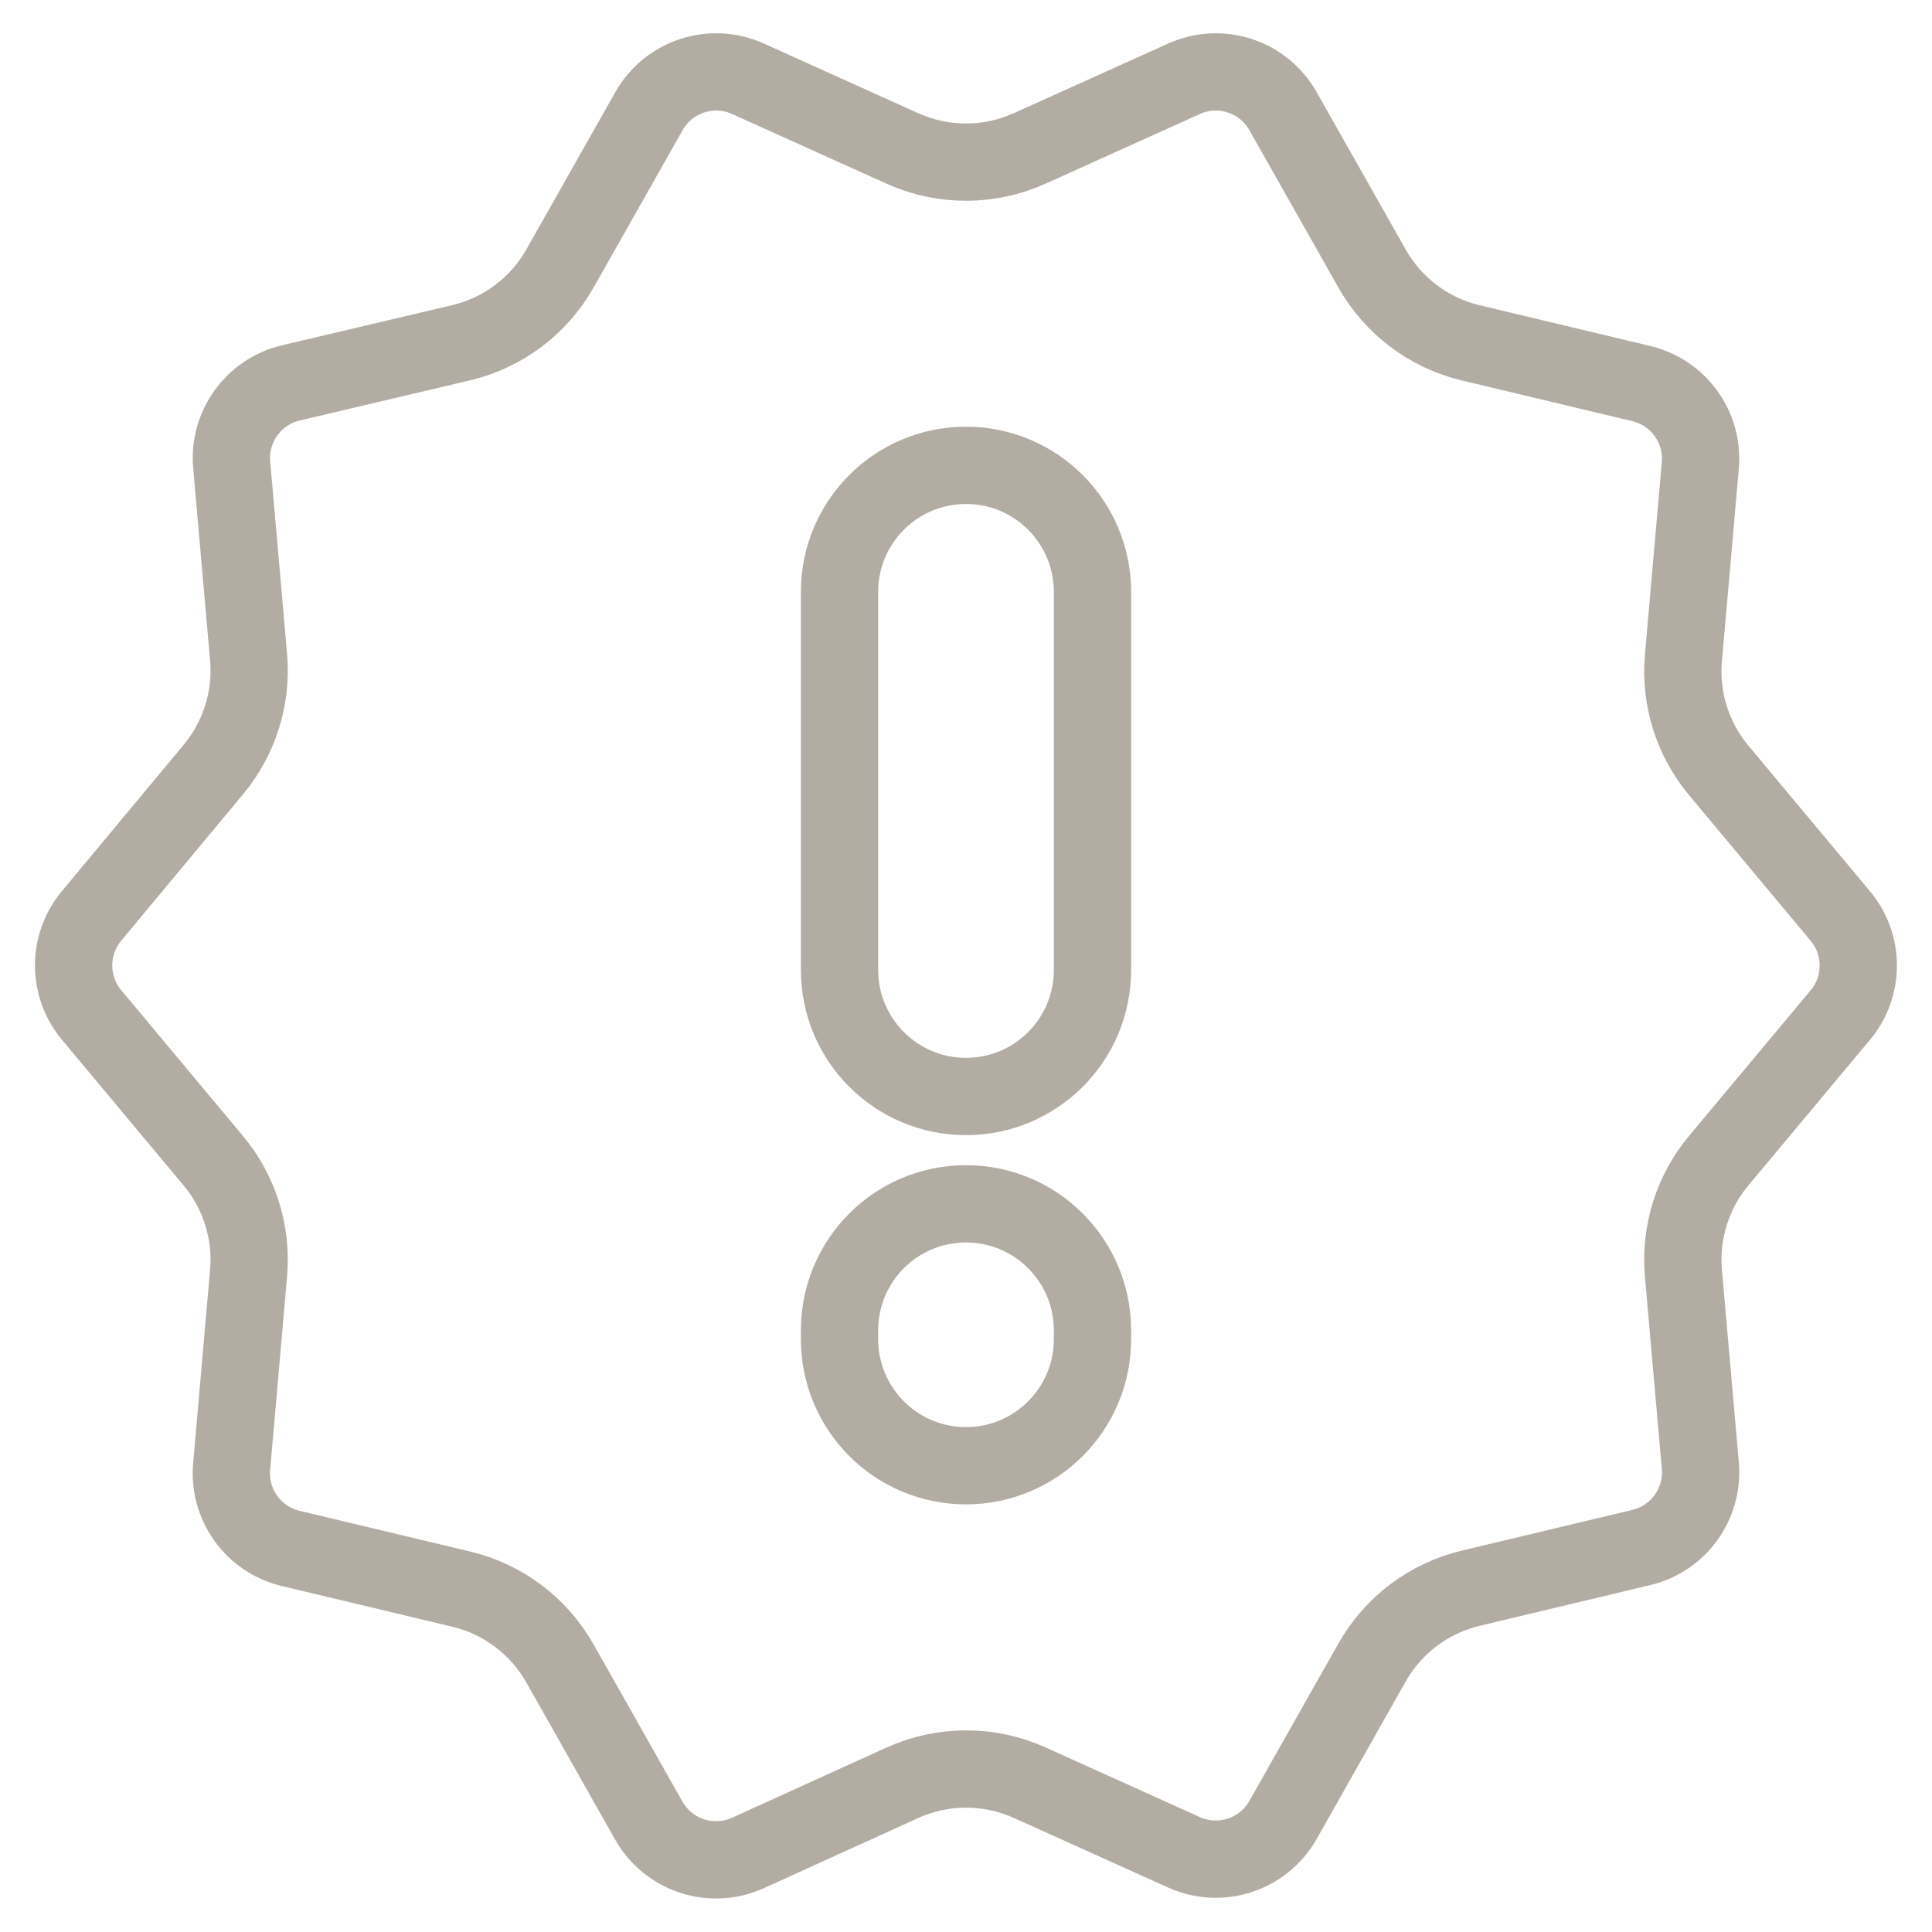
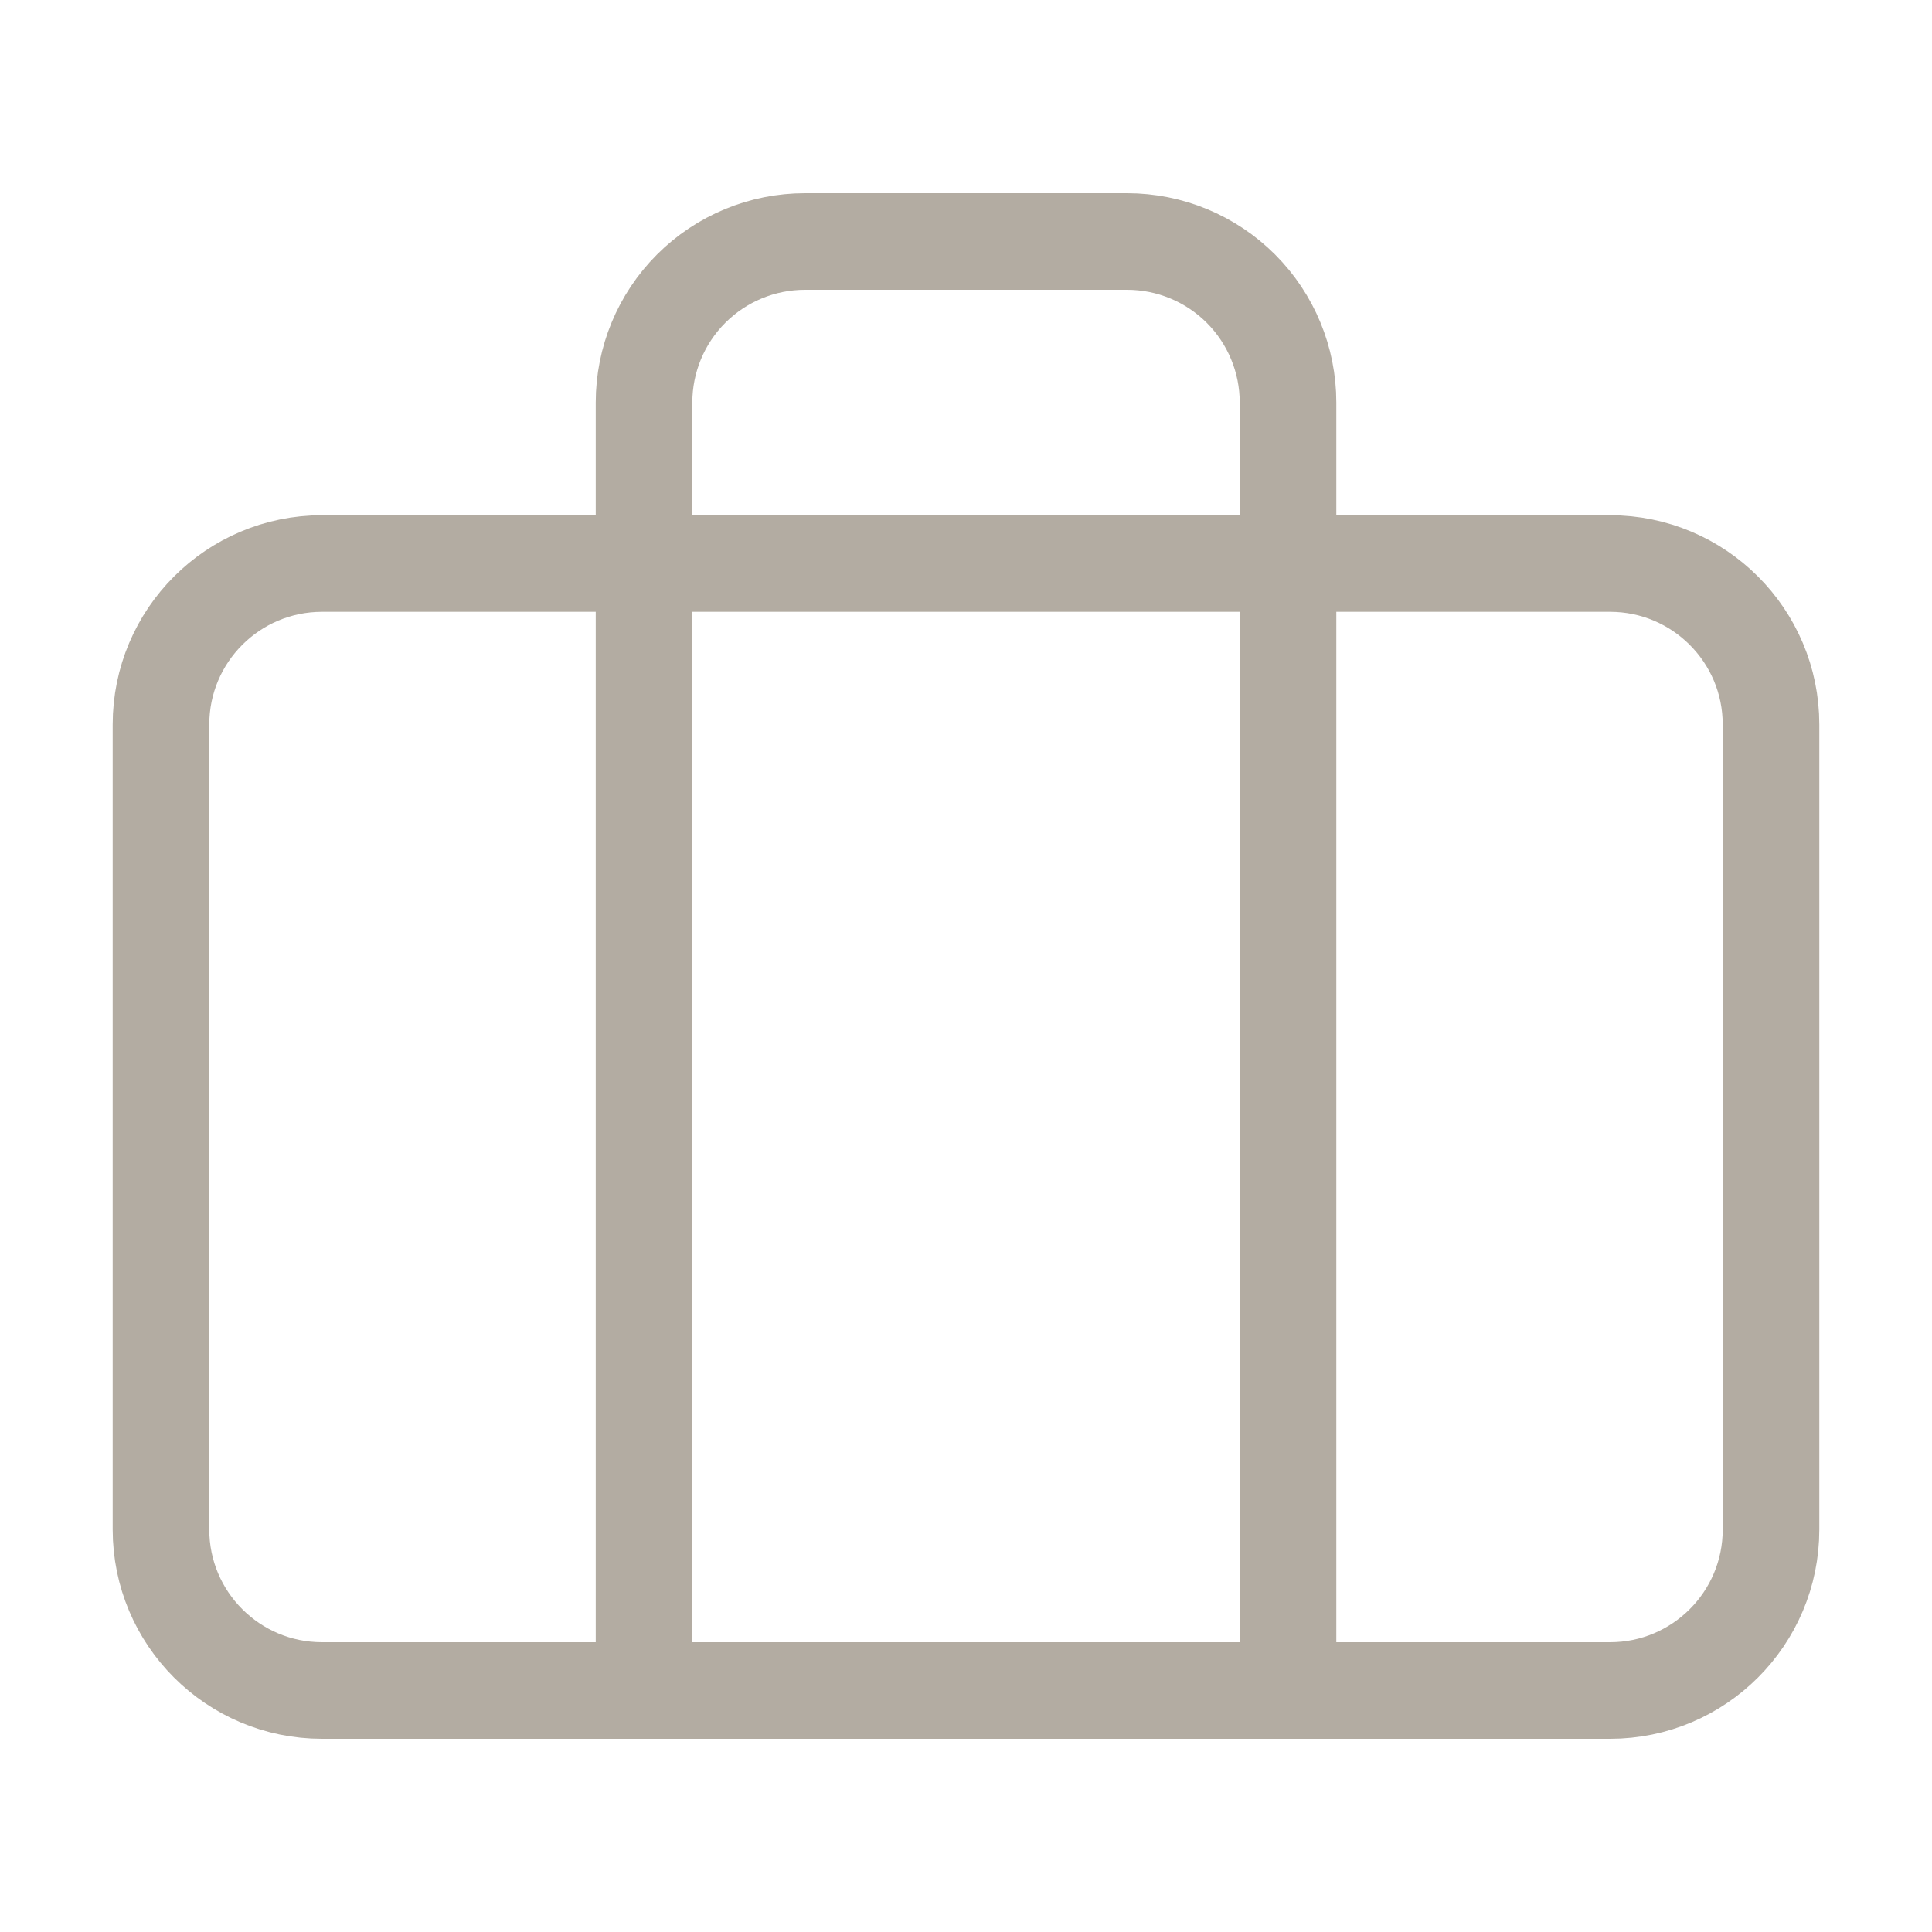
- <svg xmlns="http://www.w3.org/2000/svg" width="50" height="50" viewBox="0 0 50 50" fill="none">
-   <path d="M47.627 23.706C48.247 24.448 48.247 25.528 47.627 26.27L44.481 30.037C43.803 30.849 43.474 31.897 43.567 32.951L44.004 37.929C44.091 38.916 43.441 39.819 42.477 40.049L38.062 41.103C36.981 41.361 36.056 42.057 35.509 43.025L33.205 47.099C32.696 47.999 31.584 48.363 30.642 47.938L26.65 46.136C25.6 45.662 24.398 45.664 23.349 46.14L19.36 47.953C18.416 48.382 17.301 48.019 16.791 47.117L14.491 43.049C13.944 42.081 13.019 41.385 11.938 41.127L7.523 40.073C6.558 39.843 5.908 38.941 5.995 37.953L6.433 32.95C6.526 31.897 6.197 30.849 5.519 30.038L2.37 26.267C1.751 25.525 1.75 24.448 2.368 23.705L5.524 19.913C6.199 19.101 6.526 18.056 6.433 17.004L5.996 12.031C5.909 11.041 6.562 10.137 7.529 9.909L11.93 8.871C13.015 8.615 13.945 7.918 14.493 6.947L16.795 2.877C17.304 1.977 18.416 1.613 19.358 2.039L23.354 3.842C24.401 4.314 25.599 4.314 26.646 3.842L30.642 2.039C31.584 1.613 32.696 1.977 33.205 2.877L35.509 6.951C36.056 7.919 36.981 8.615 38.062 8.873L42.477 9.927C43.441 10.157 44.091 11.06 44.004 12.047L43.567 17.025C43.474 18.079 43.803 19.127 44.481 19.939L47.627 23.706ZM25 37.933C26.808 37.933 28.273 36.467 28.273 34.66V34.428C28.273 32.62 26.808 31.155 25 31.155C23.192 31.155 21.727 32.62 21.727 34.428V34.66C21.727 36.467 23.192 37.933 25 37.933ZM25 28.377C26.808 28.377 28.273 26.912 28.273 25.104V15.316C28.273 13.509 26.808 12.043 25 12.043C23.192 12.043 21.727 13.509 21.727 15.316V25.104C21.727 26.912 23.192 28.377 25 28.377Z" stroke="#B3ACA2" stroke-width="2" />
+ <svg xmlns="http://www.w3.org/2000/svg" width="40" height="40" viewBox="0 0 40 40" fill="none">
+   <path d="M33.334 11.667H6.667C4.826 11.667 3.333 13.159 3.333 15V31.667C3.333 33.508 4.826 35 6.667 35H33.334C35.174 35 36.667 33.508 36.667 31.667V15C36.667 13.159 35.174 11.667 33.334 11.667Z" stroke="#B3ACA2" stroke-width="2" stroke-linecap="round" stroke-linejoin="round" />
+   <path d="M26.667 35V8.333C26.667 7.449 26.316 6.601 25.691 5.976C25.065 5.351 24.218 5 23.334 5H16.667C15.783 5 14.935 5.351 14.31 5.976C13.685 6.601 13.334 7.449 13.334 8.333V35" stroke="#B3ACA2" stroke-width="2" stroke-linecap="round" stroke-linejoin="round" />
</svg>
